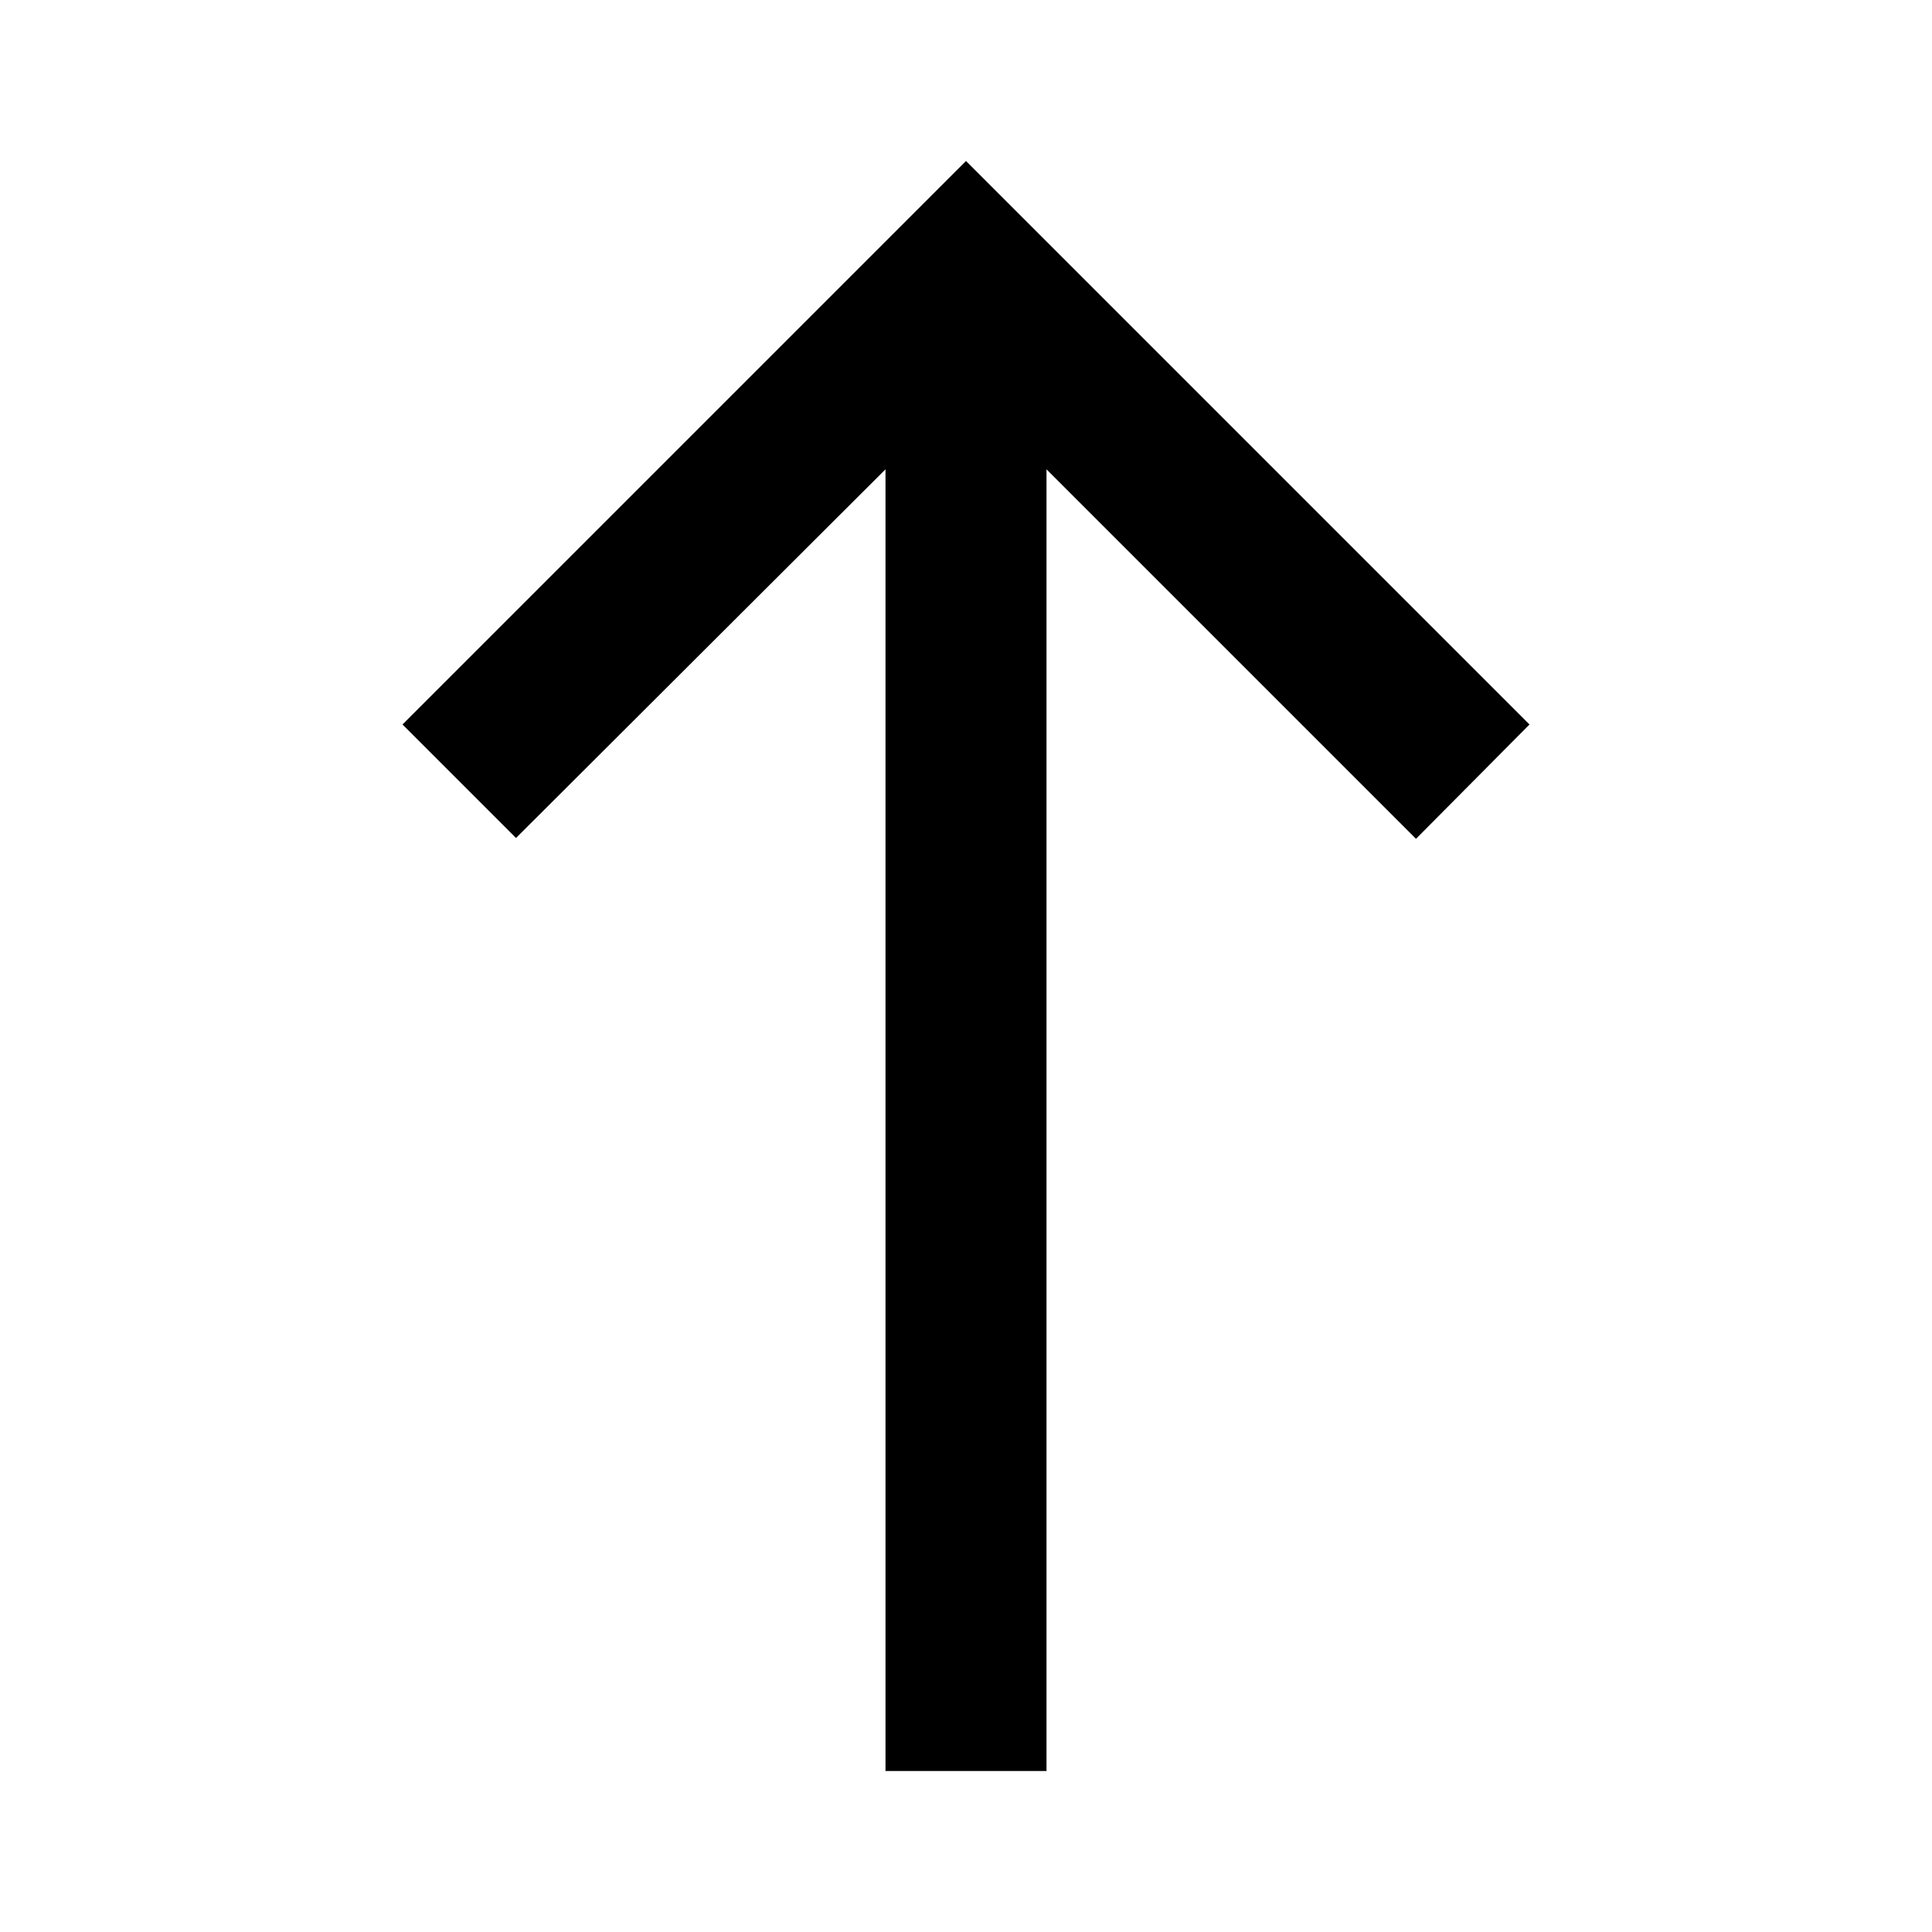
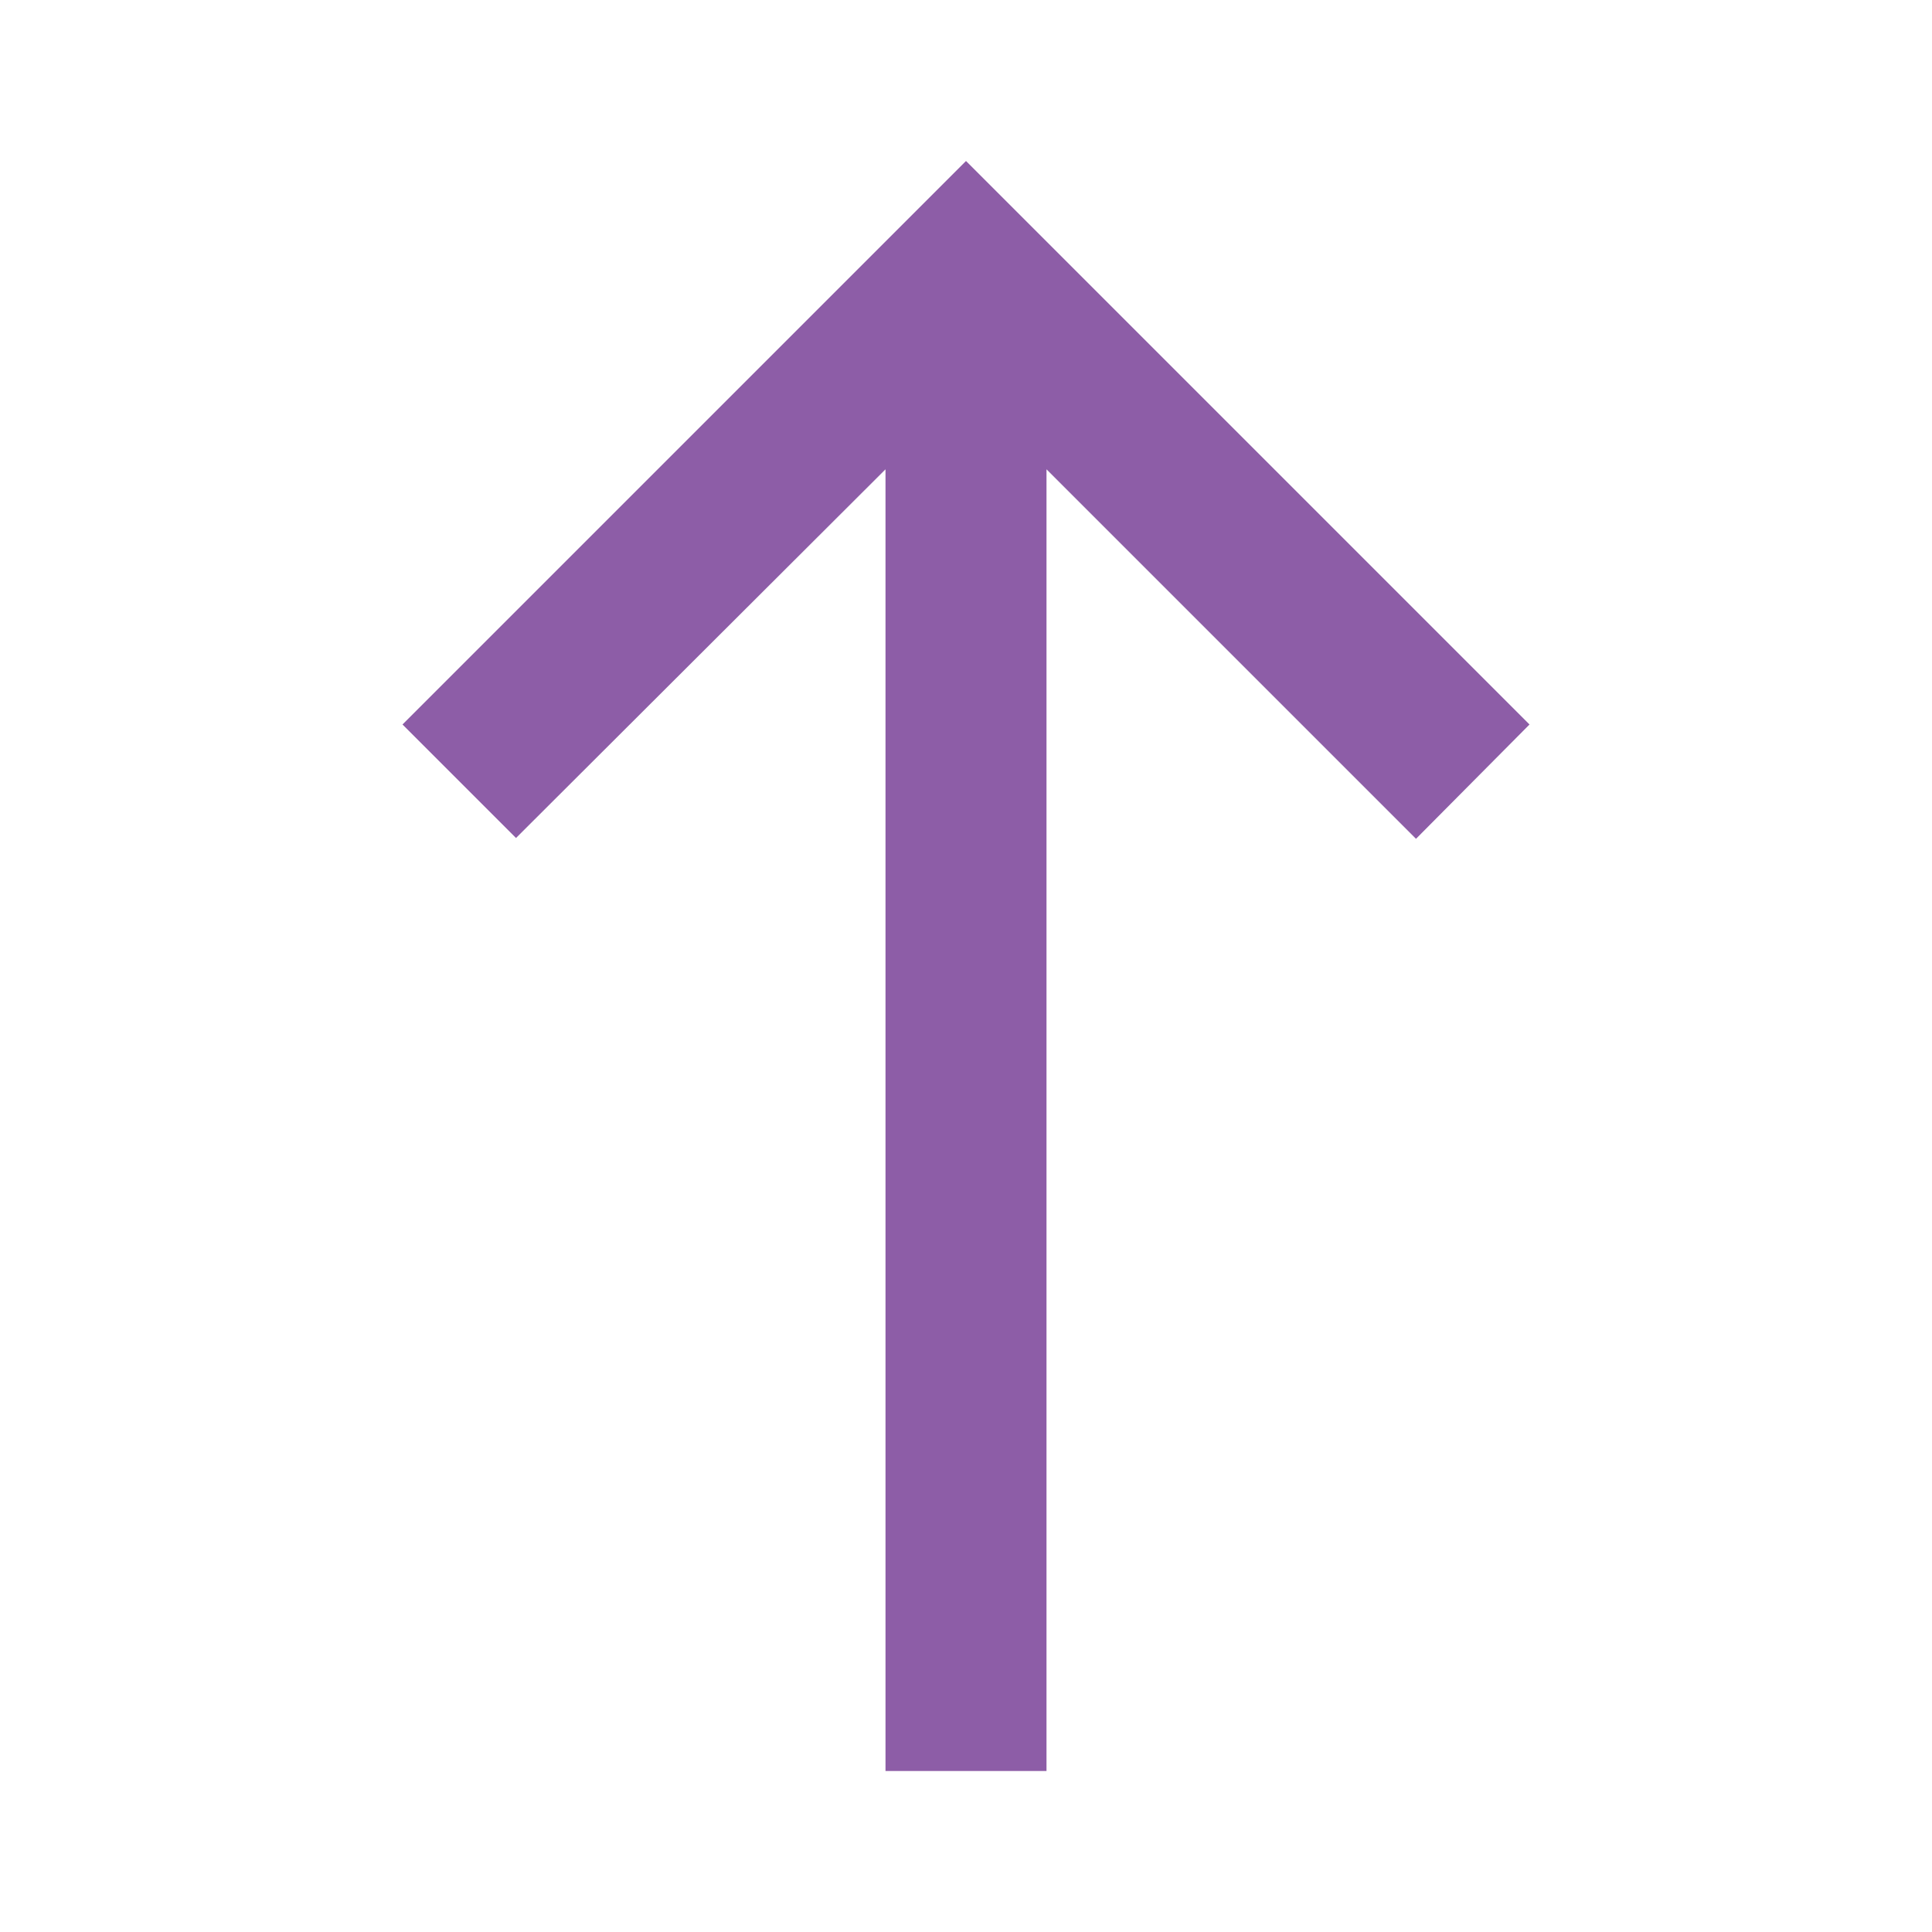
- <svg xmlns="http://www.w3.org/2000/svg" enable-background="new 0 0 24 24" height="24px" viewBox="0 0 24 24" width="24px" fill="#000000">
+ <svg xmlns="http://www.w3.org/2000/svg" enable-background="new 0 0 24 24" height="24px" viewBox="0 0 24 24" width="24px" fill="#8D5DA7">
  <rect fill="none" height="24" width="24" />
  <path d="M5,9l1.41,1.41L11,5.83V22H13V5.83l4.59,4.59L19,9l-7-7L5,9z" />
</svg>
